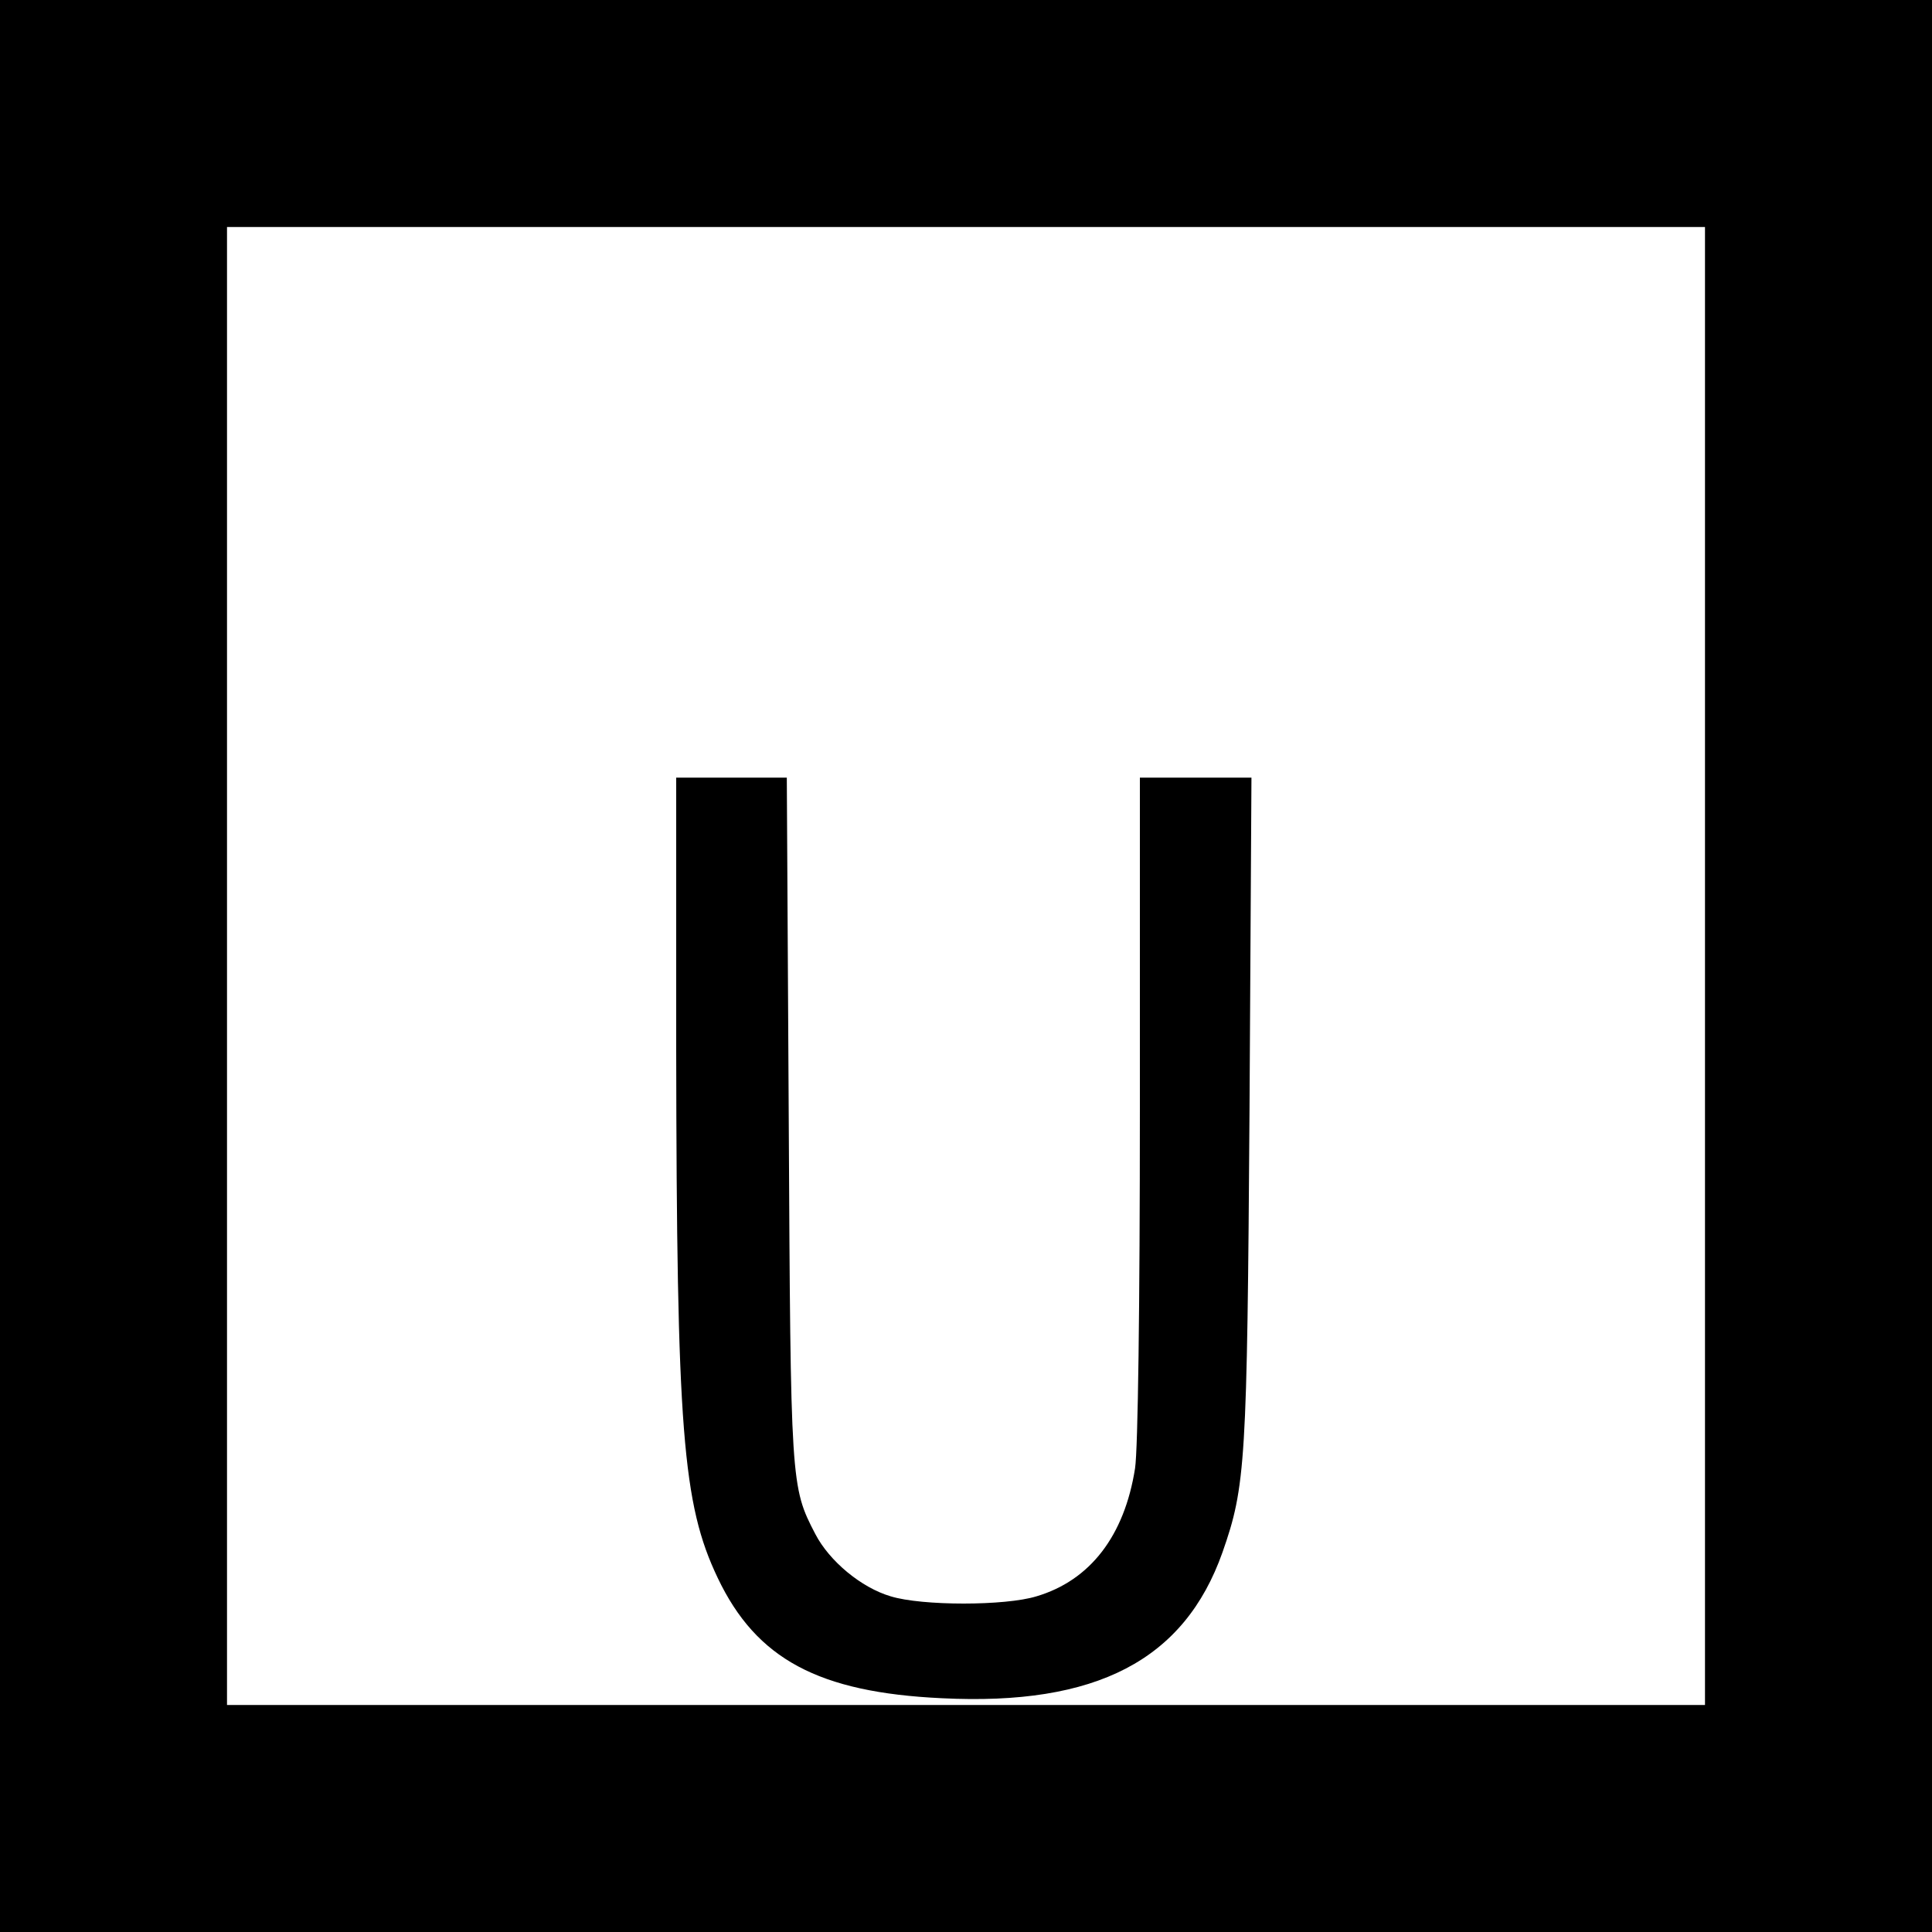
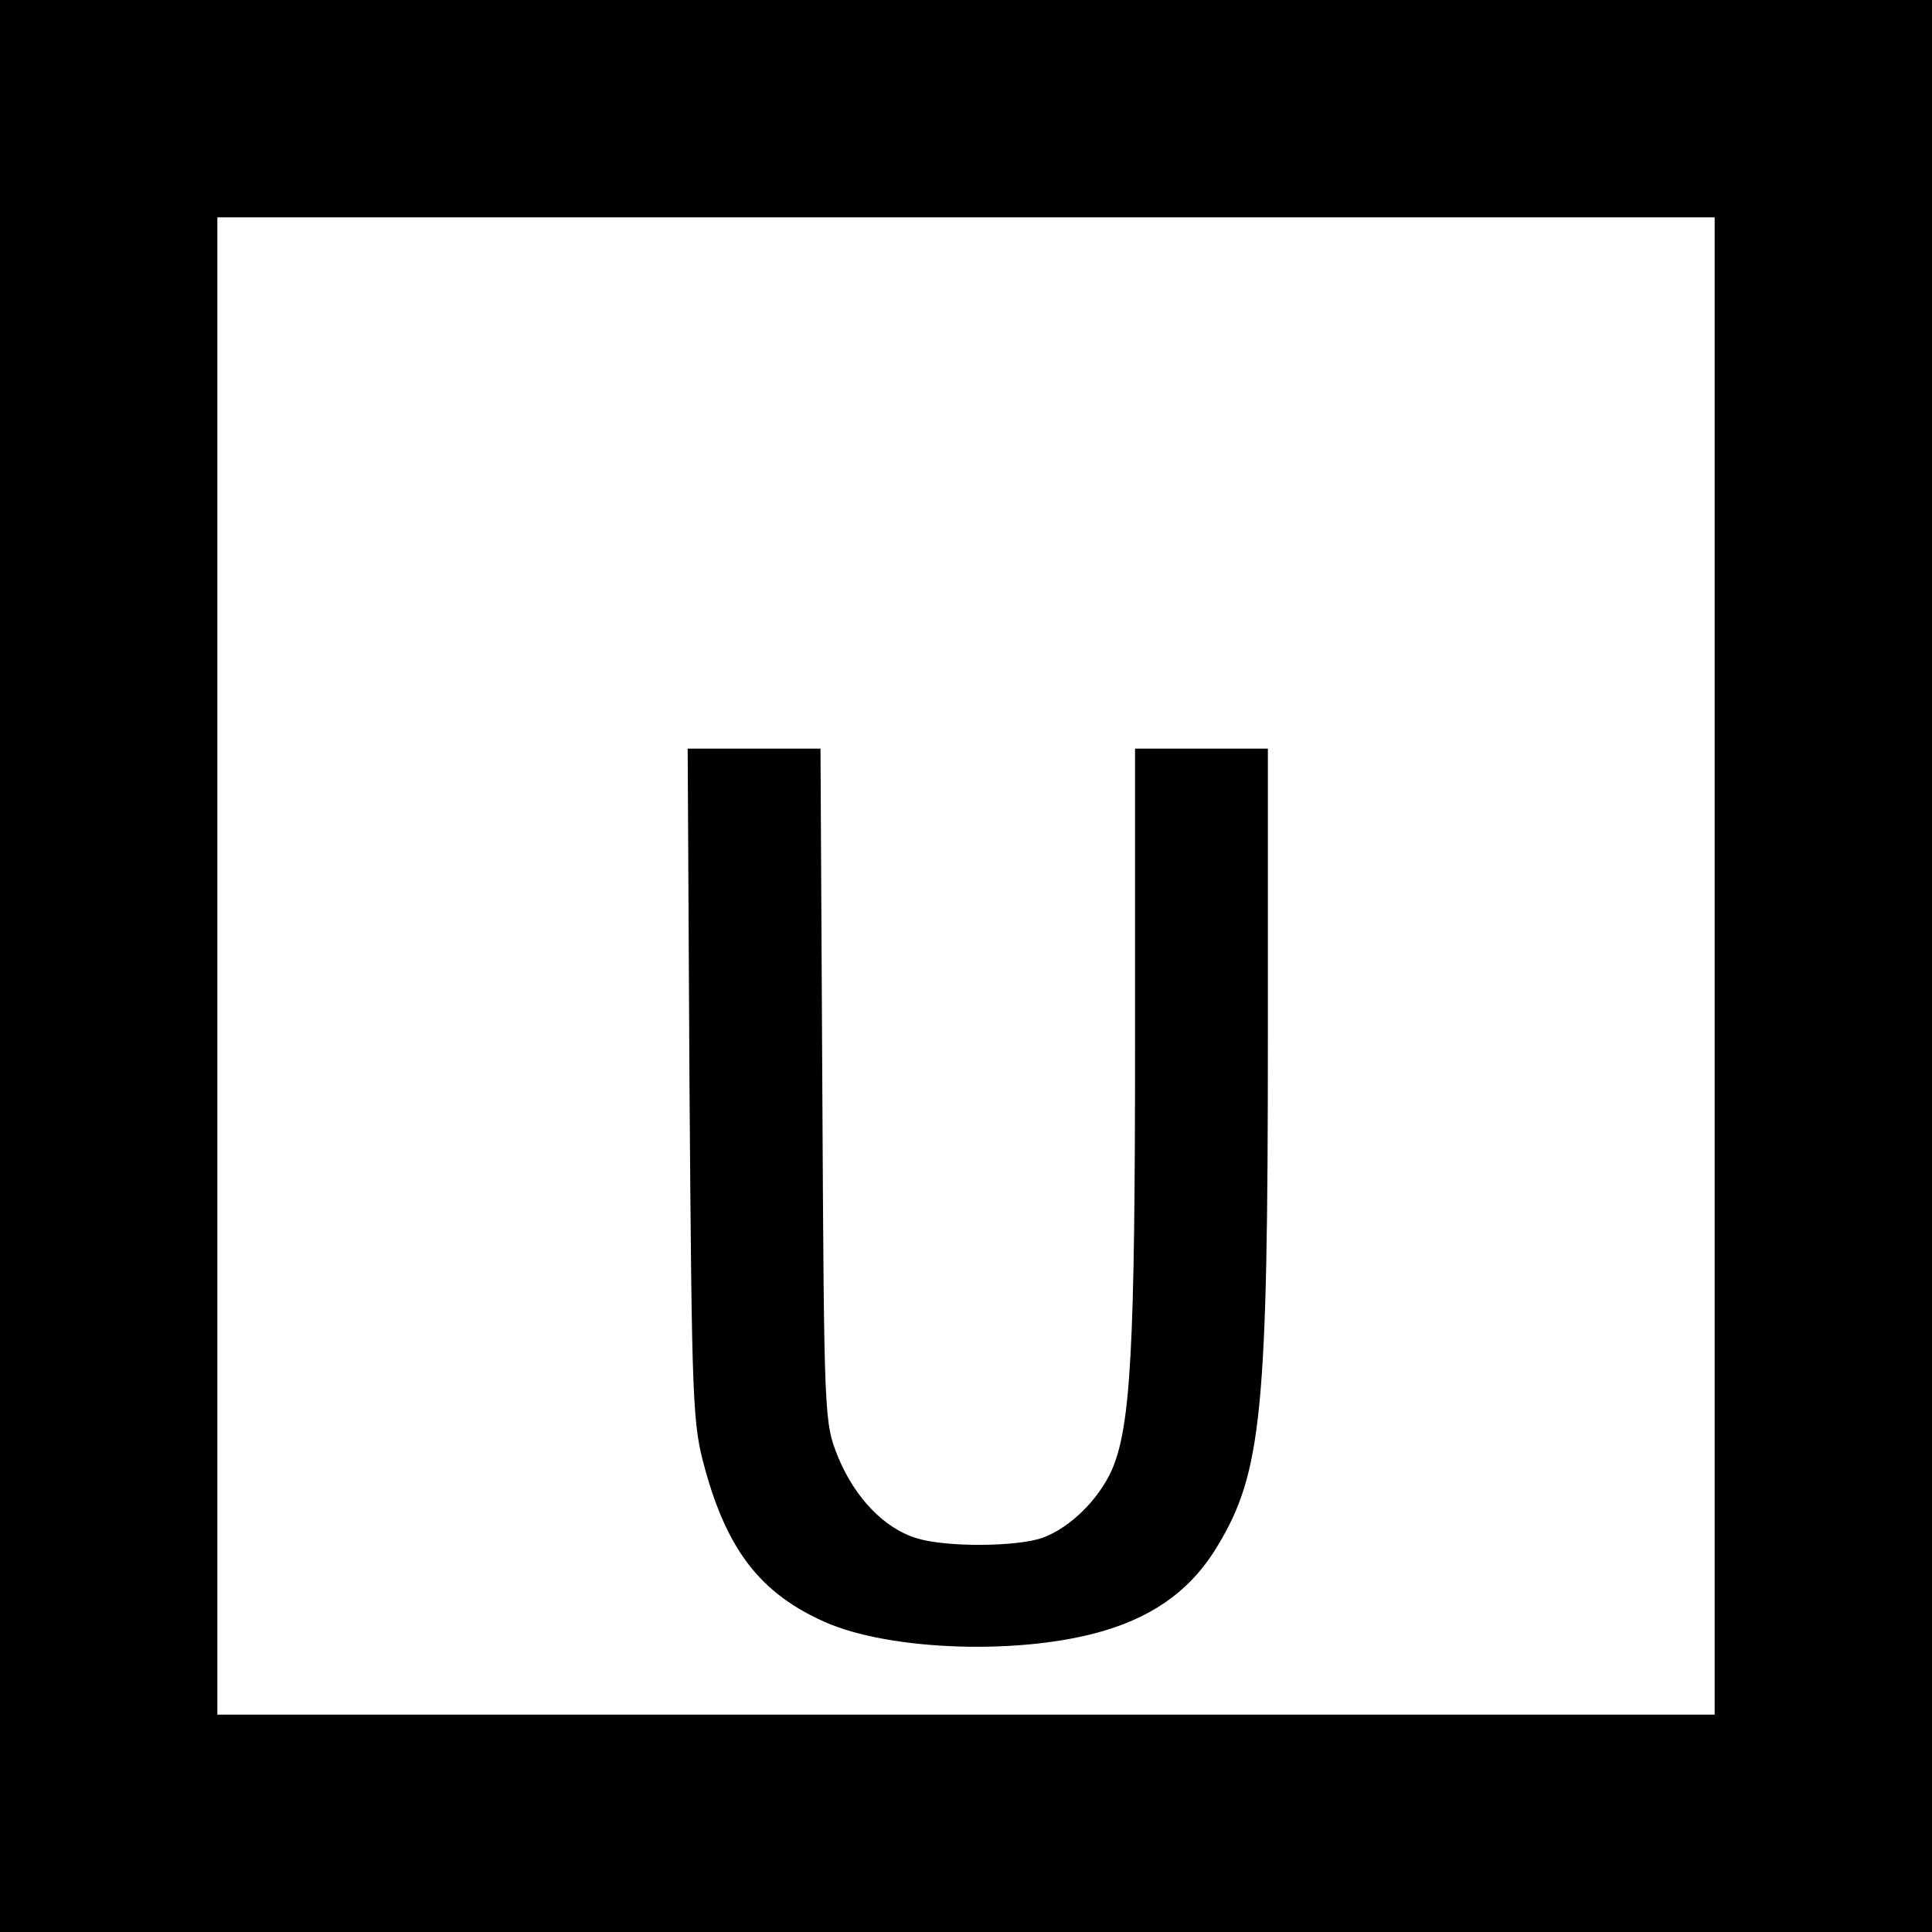
- <svg xmlns="http://www.w3.org/2000/svg" version="1.0" width="400pt" height="400pt" viewBox="0 0 400 400" preserveAspectRatio="xMidYMid meet">
-   <g transform="translate(0,400) scale(0.1,-0.1)" fill="#000000" stroke="none">
-     <path d="M0 2000 l0 -2000 2000 0 2000 0 0 2000 0 2000 -2000 0 -2000 0 0 -2000z m3530 0 l0 -1530 -1530 0 -1530 0 0 1530 0 1530 1530 0 1530 0 0 -1530z" />
-     <path d="M1400 1828 c1 -789 13 -942 86 -1095 80 -168 209 -237 464 -249 320 -16 502 79 581 302 48 137 51 185 56 917 l4 687 -115 0 -116 0 0 -682 c0 -415 -4 -709 -10 -748 -22 -140 -93 -232 -204 -265 -65 -20 -237 -20 -302 0 -61 18 -127 73 -156 129 -51 98 -51 103 -55 859 l-4 707 -115 0 -114 0 0 -562z" />
+ <svg xmlns="http://www.w3.org/2000/svg" version="1.0" width="320pt" height="320pt" viewBox="0 0 320 320" preserveAspectRatio="xMidYMid meet">
+   <g transform="translate(0,320) scale(0.1,-0.1)" fill="#000000" stroke="none">
+     <path d="M0 1600 l0 -1600 1600 0 1600 0 0 1600 0 1600 -1600 0 -1600 0 0 -1600z m2840 0 l0 -1240 -1240 0 -1240 0 0 1240 0 1240 1240 0 1240 0 0 -1240z" />
+     <path d="M1142 1403 c4 -537 5 -561 26 -637 37 -134 92 -205 197 -252 109 -49 331 -56 467 -14 85 26 144 71 185 140 73 121 83 224 83 841 l0 479 -110 0 -110 0 0 -487 c0 -505 -7 -637 -39 -709 -22 -48 -68 -94 -114 -111 -42 -15 -159 -16 -208 -1 -54 16 -103 67 -131 135 -23 58 -23 59 -26 616 l-3 557 -110 0 -110 0 3 -557z" />
  </g>
</svg>
